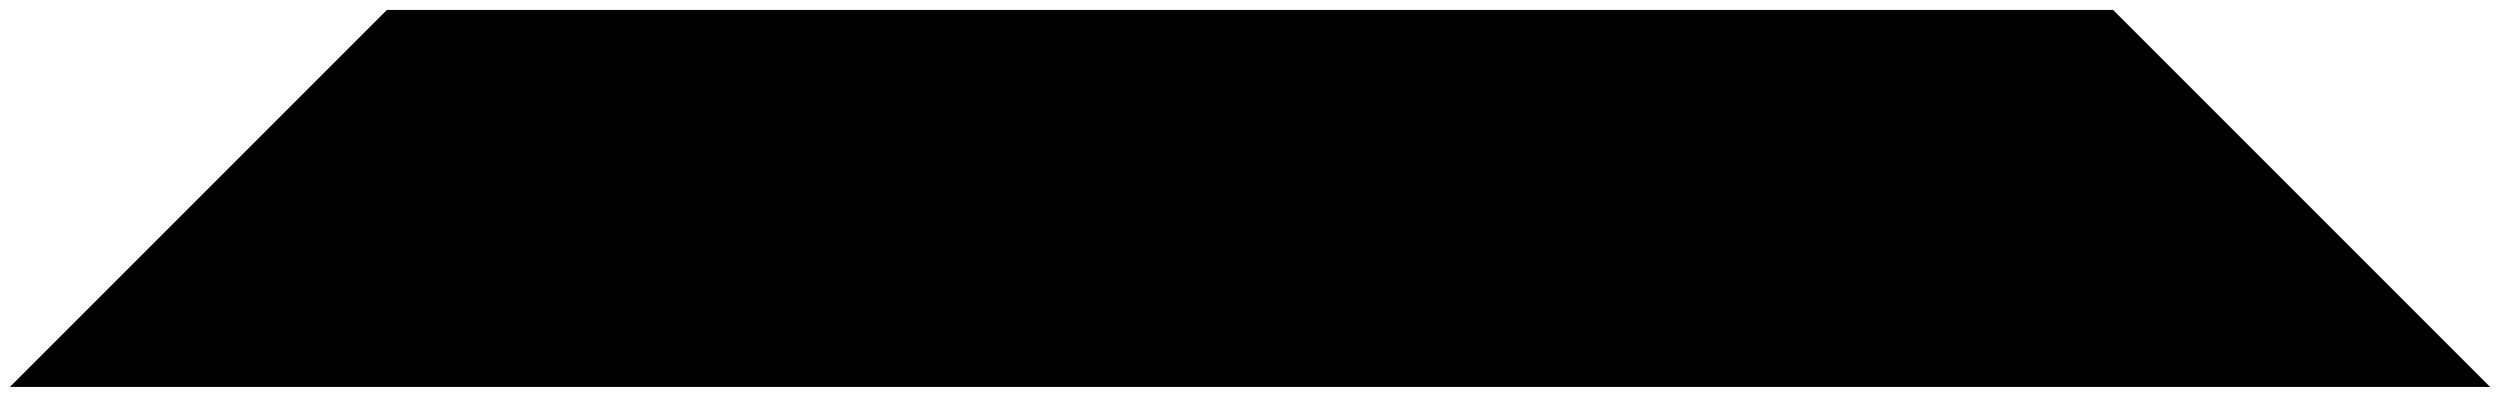
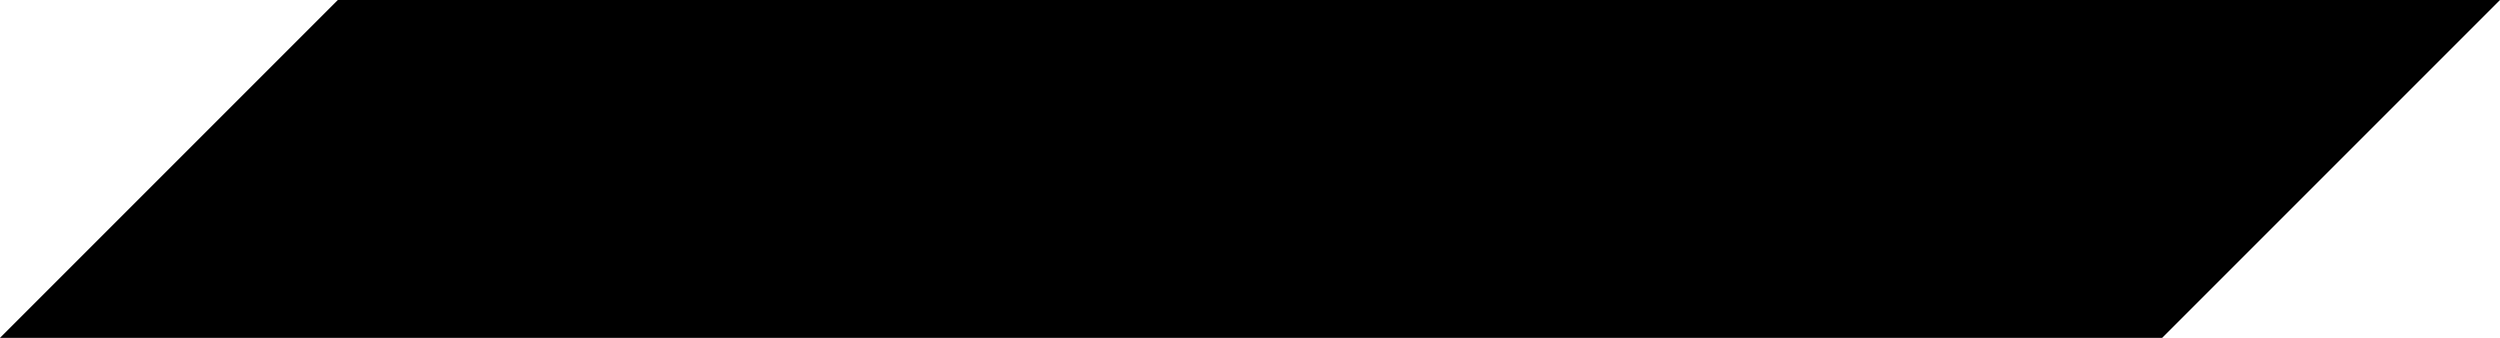
- <svg xmlns="http://www.w3.org/2000/svg" width="126" height="20" viewBox="0 0 126 20">
+ <svg xmlns="http://www.w3.org/2000/svg" width="148" height="20" viewBox="0 0 148 20">
  <defs>
    <linearGradient id="sheen-tab-active" gradientUnits="userSpaceOnUse" x1="0" y1="0" x2="0" y2="20">
-       <stop offset="0" stop-color="{{$state-active-surface}}" />
+       <stop offset="0" stop-color="{{$state-active-fill}}" />
      <stop offset="1" stop-color="{{$state-active-surface}}" />
    </linearGradient>
  </defs>
-   <polygon points="0.5,19.5 19.5,0.5 106.5,0.5 125.5,19.5" fill="url(#sheen-tab-active)" stroke="{{$state-active-border}}" stroke-width="1.5" stroke-linejoin="round" />
-   <path fill="none" stroke="{{$state-active-border}}" stroke-width="2" stroke-linecap="round" d="M 20,1.5 L 106,1.5" />
+   <polygon points="20,0 148,0 128,20 0,20" fill="url(#sheen-tab-active)" stroke="{{$border-panel-groove}}" stroke-width="1" stroke-linejoin="round" />
+   <path d="M 0,20 L 20,0 L 148,0 L 128,20" fill="none" stroke="{{$state-active-border}}" stroke-width="1.5" stroke-linejoin="miter" />
</svg>
